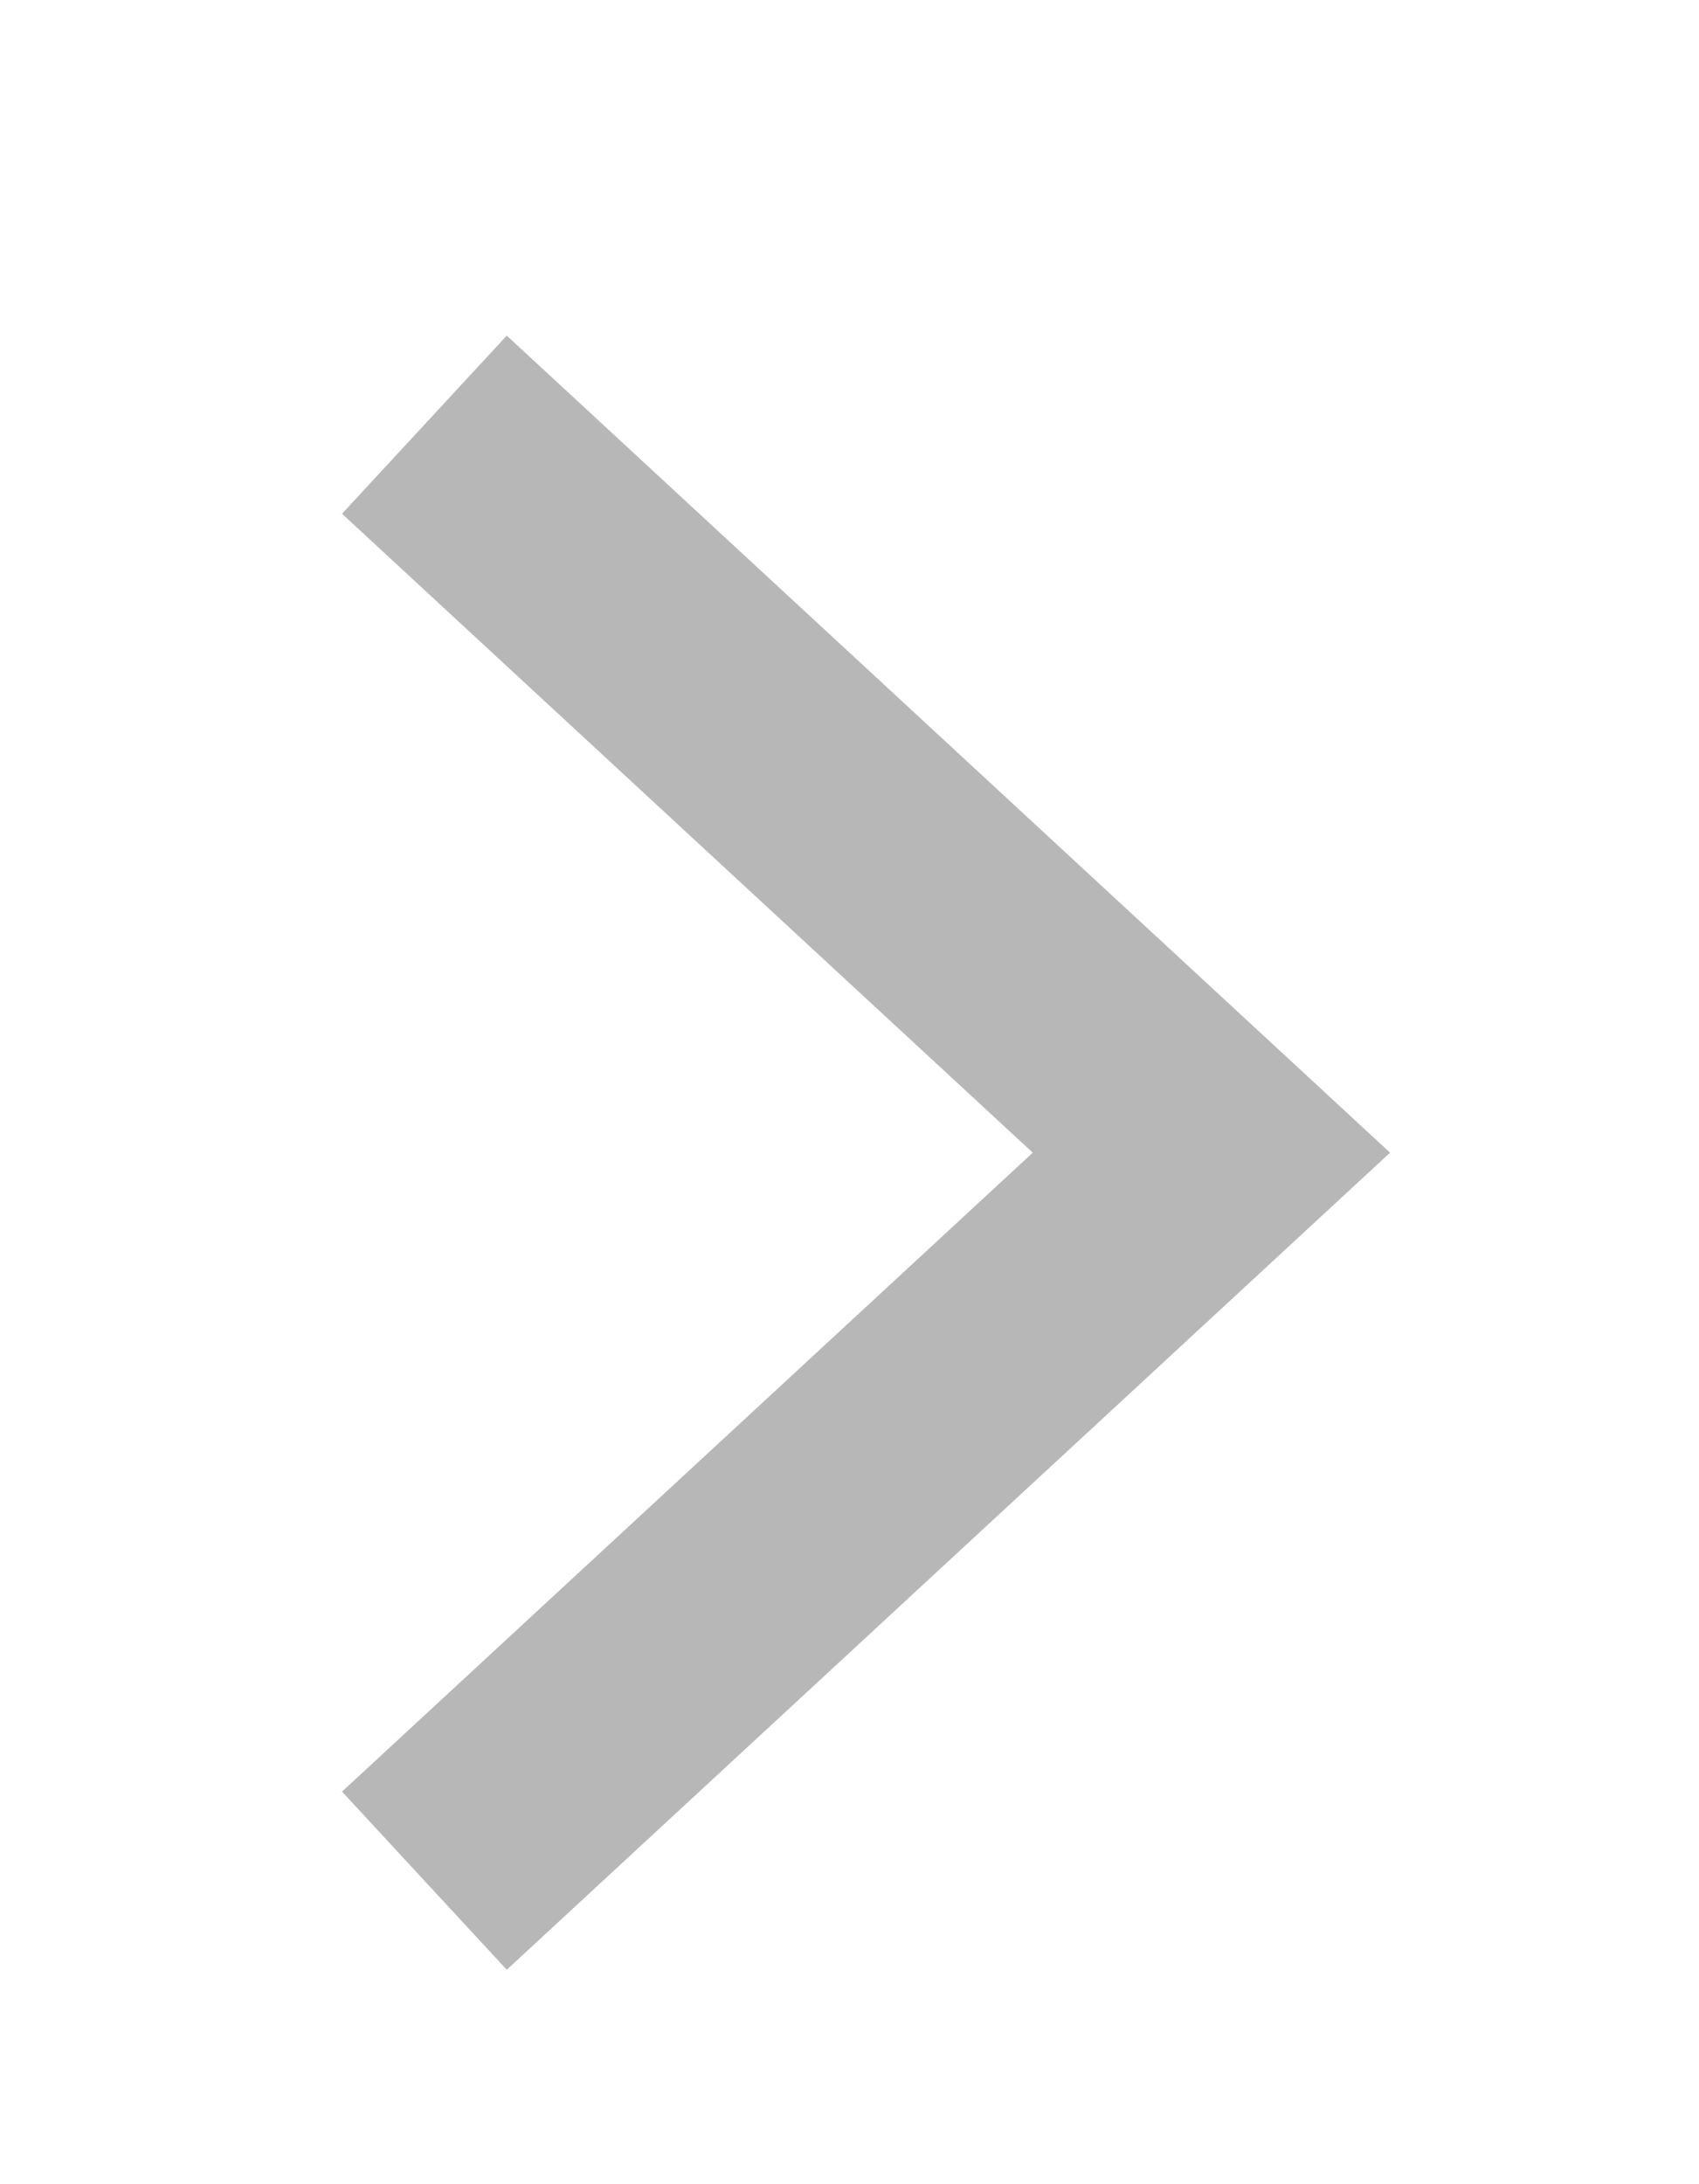
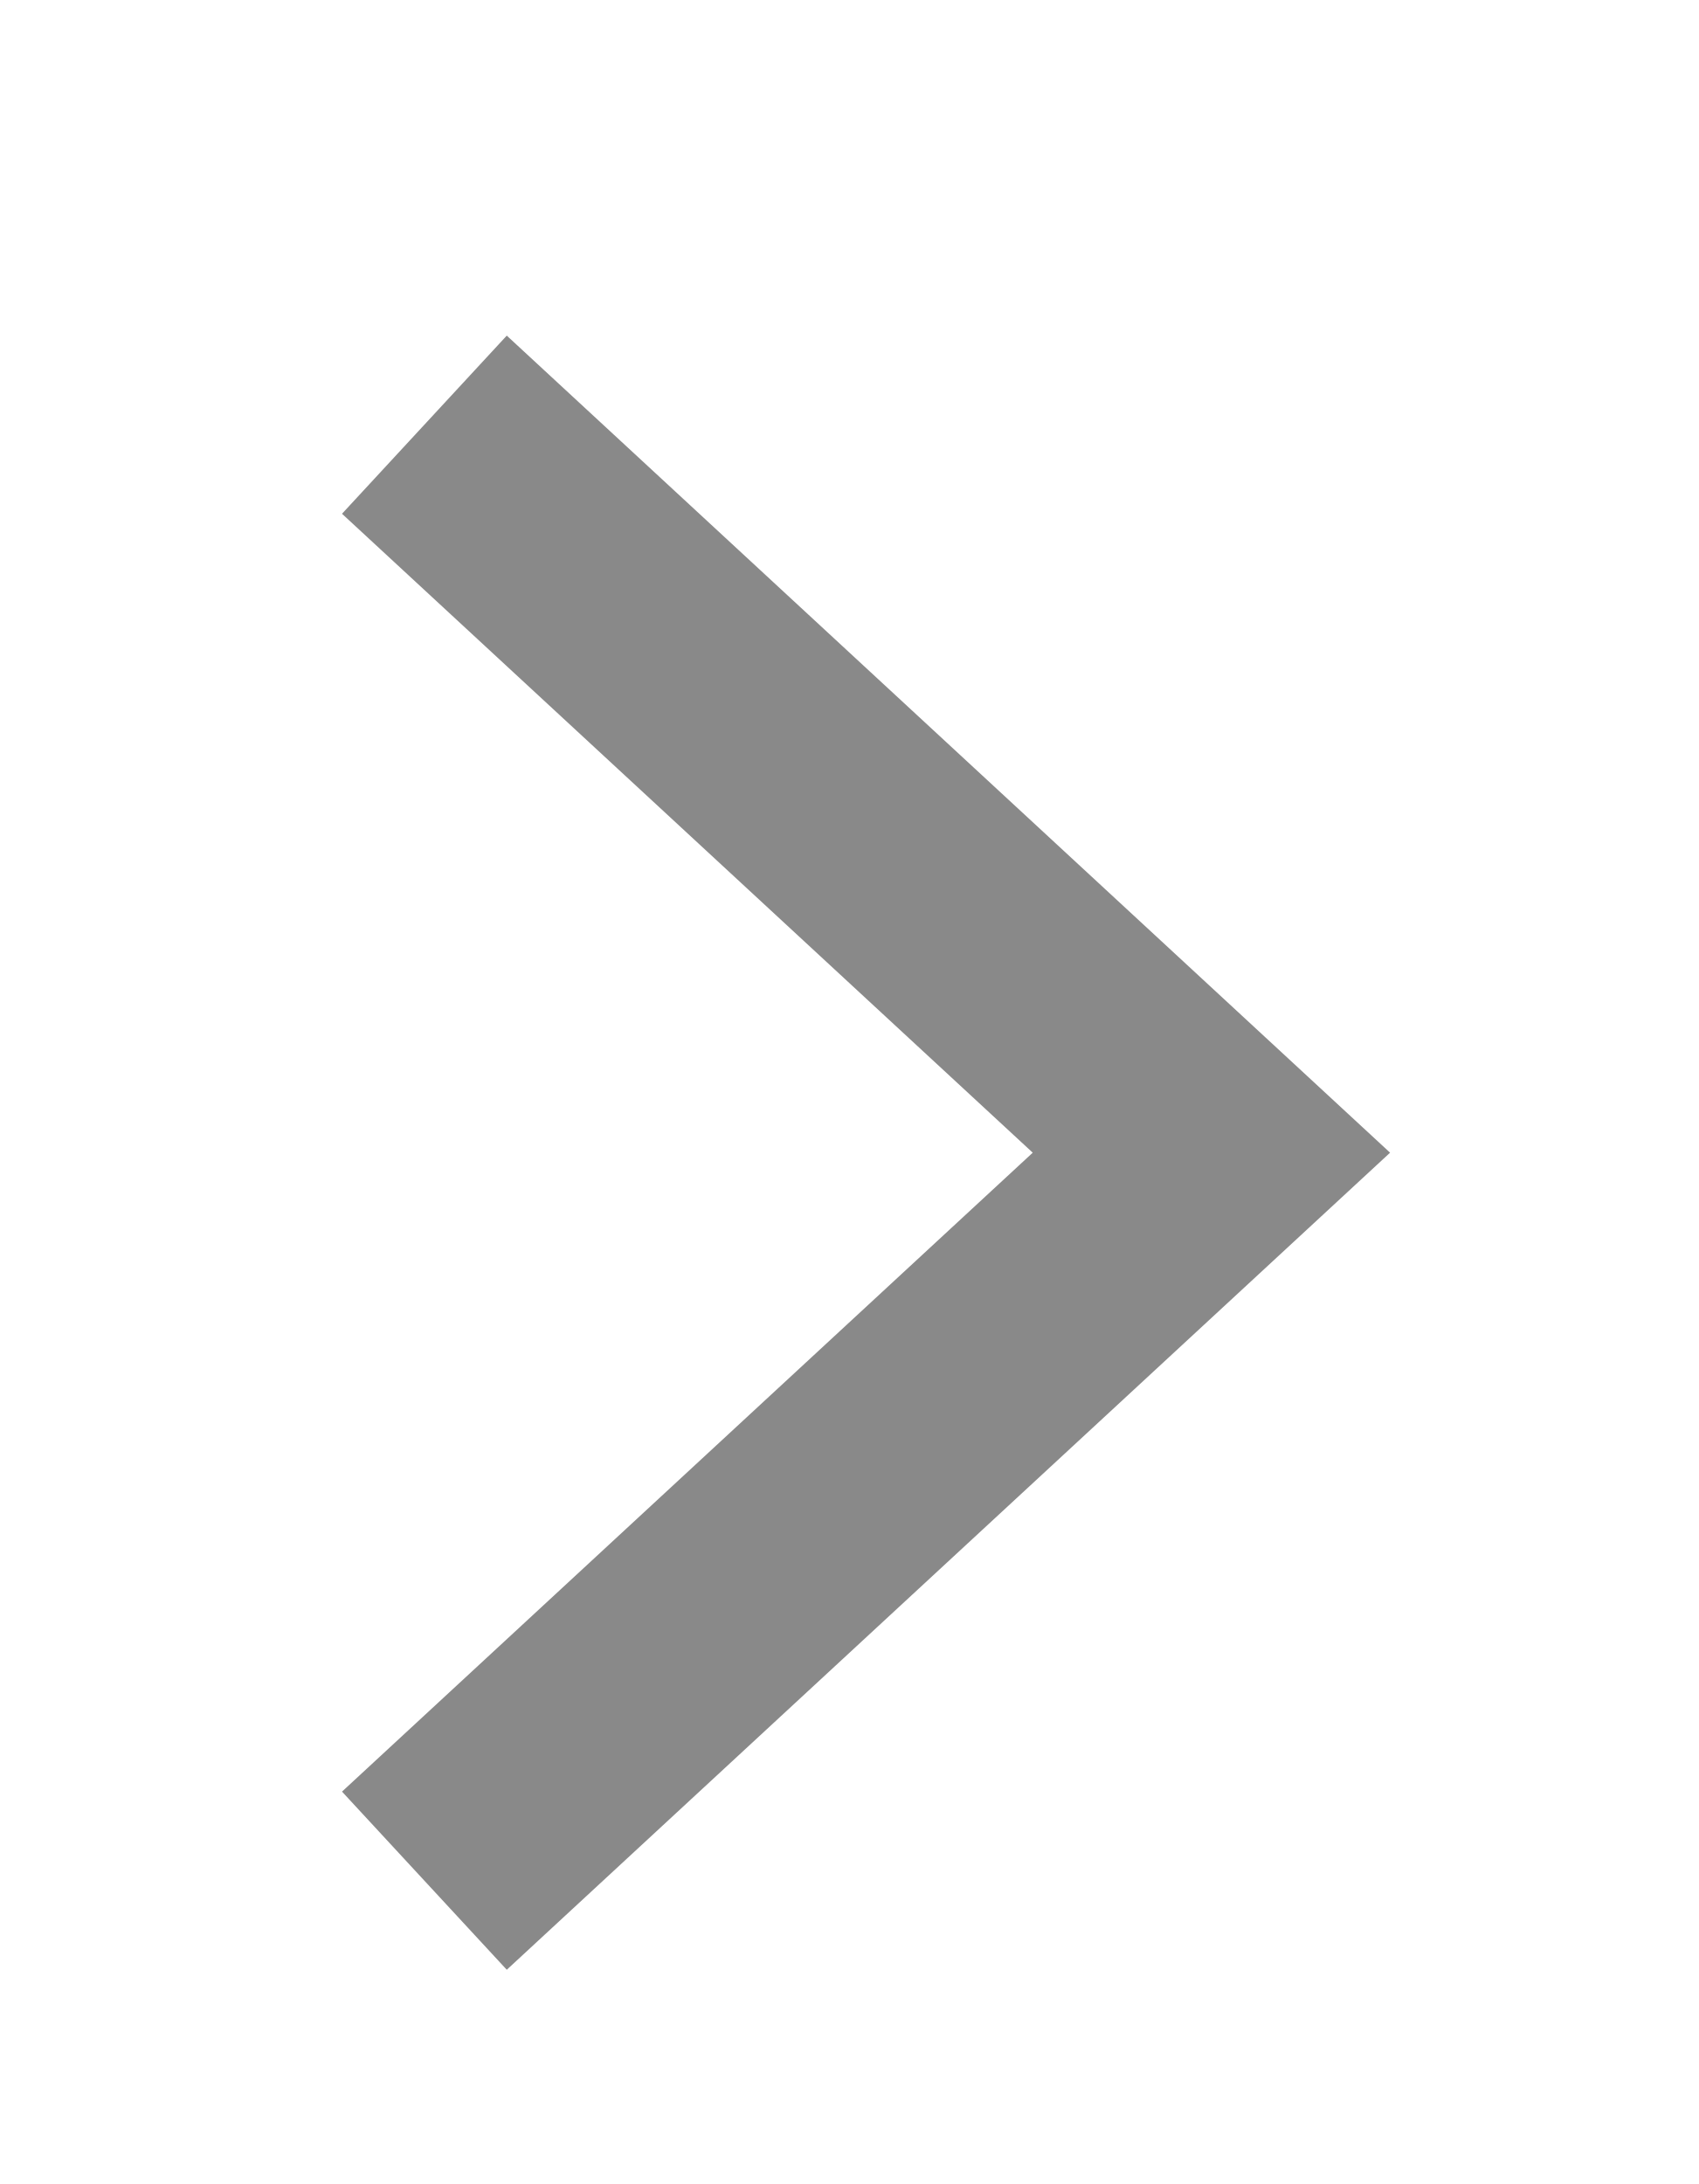
<svg xmlns="http://www.w3.org/2000/svg" width="14" height="18" viewBox="0 0 14 18">
-   <path data-name="합치기 1" d="m12527.485 5374.486-6.487-6 6.487 6-6.487 6z" transform="translate(-12517.5 -5364.986)" style="stroke-width:2px;opacity:.5;fill:none;stroke:#707070" />
+   <path data-name="합치기 1" d="m12527.485 5374.486-6.487-6 6.487 6-6.487 6z" transform="translate(-12517.5 -5364.986)" style="stroke-width:2px;fill:none;stroke:#898989" />
</svg>
